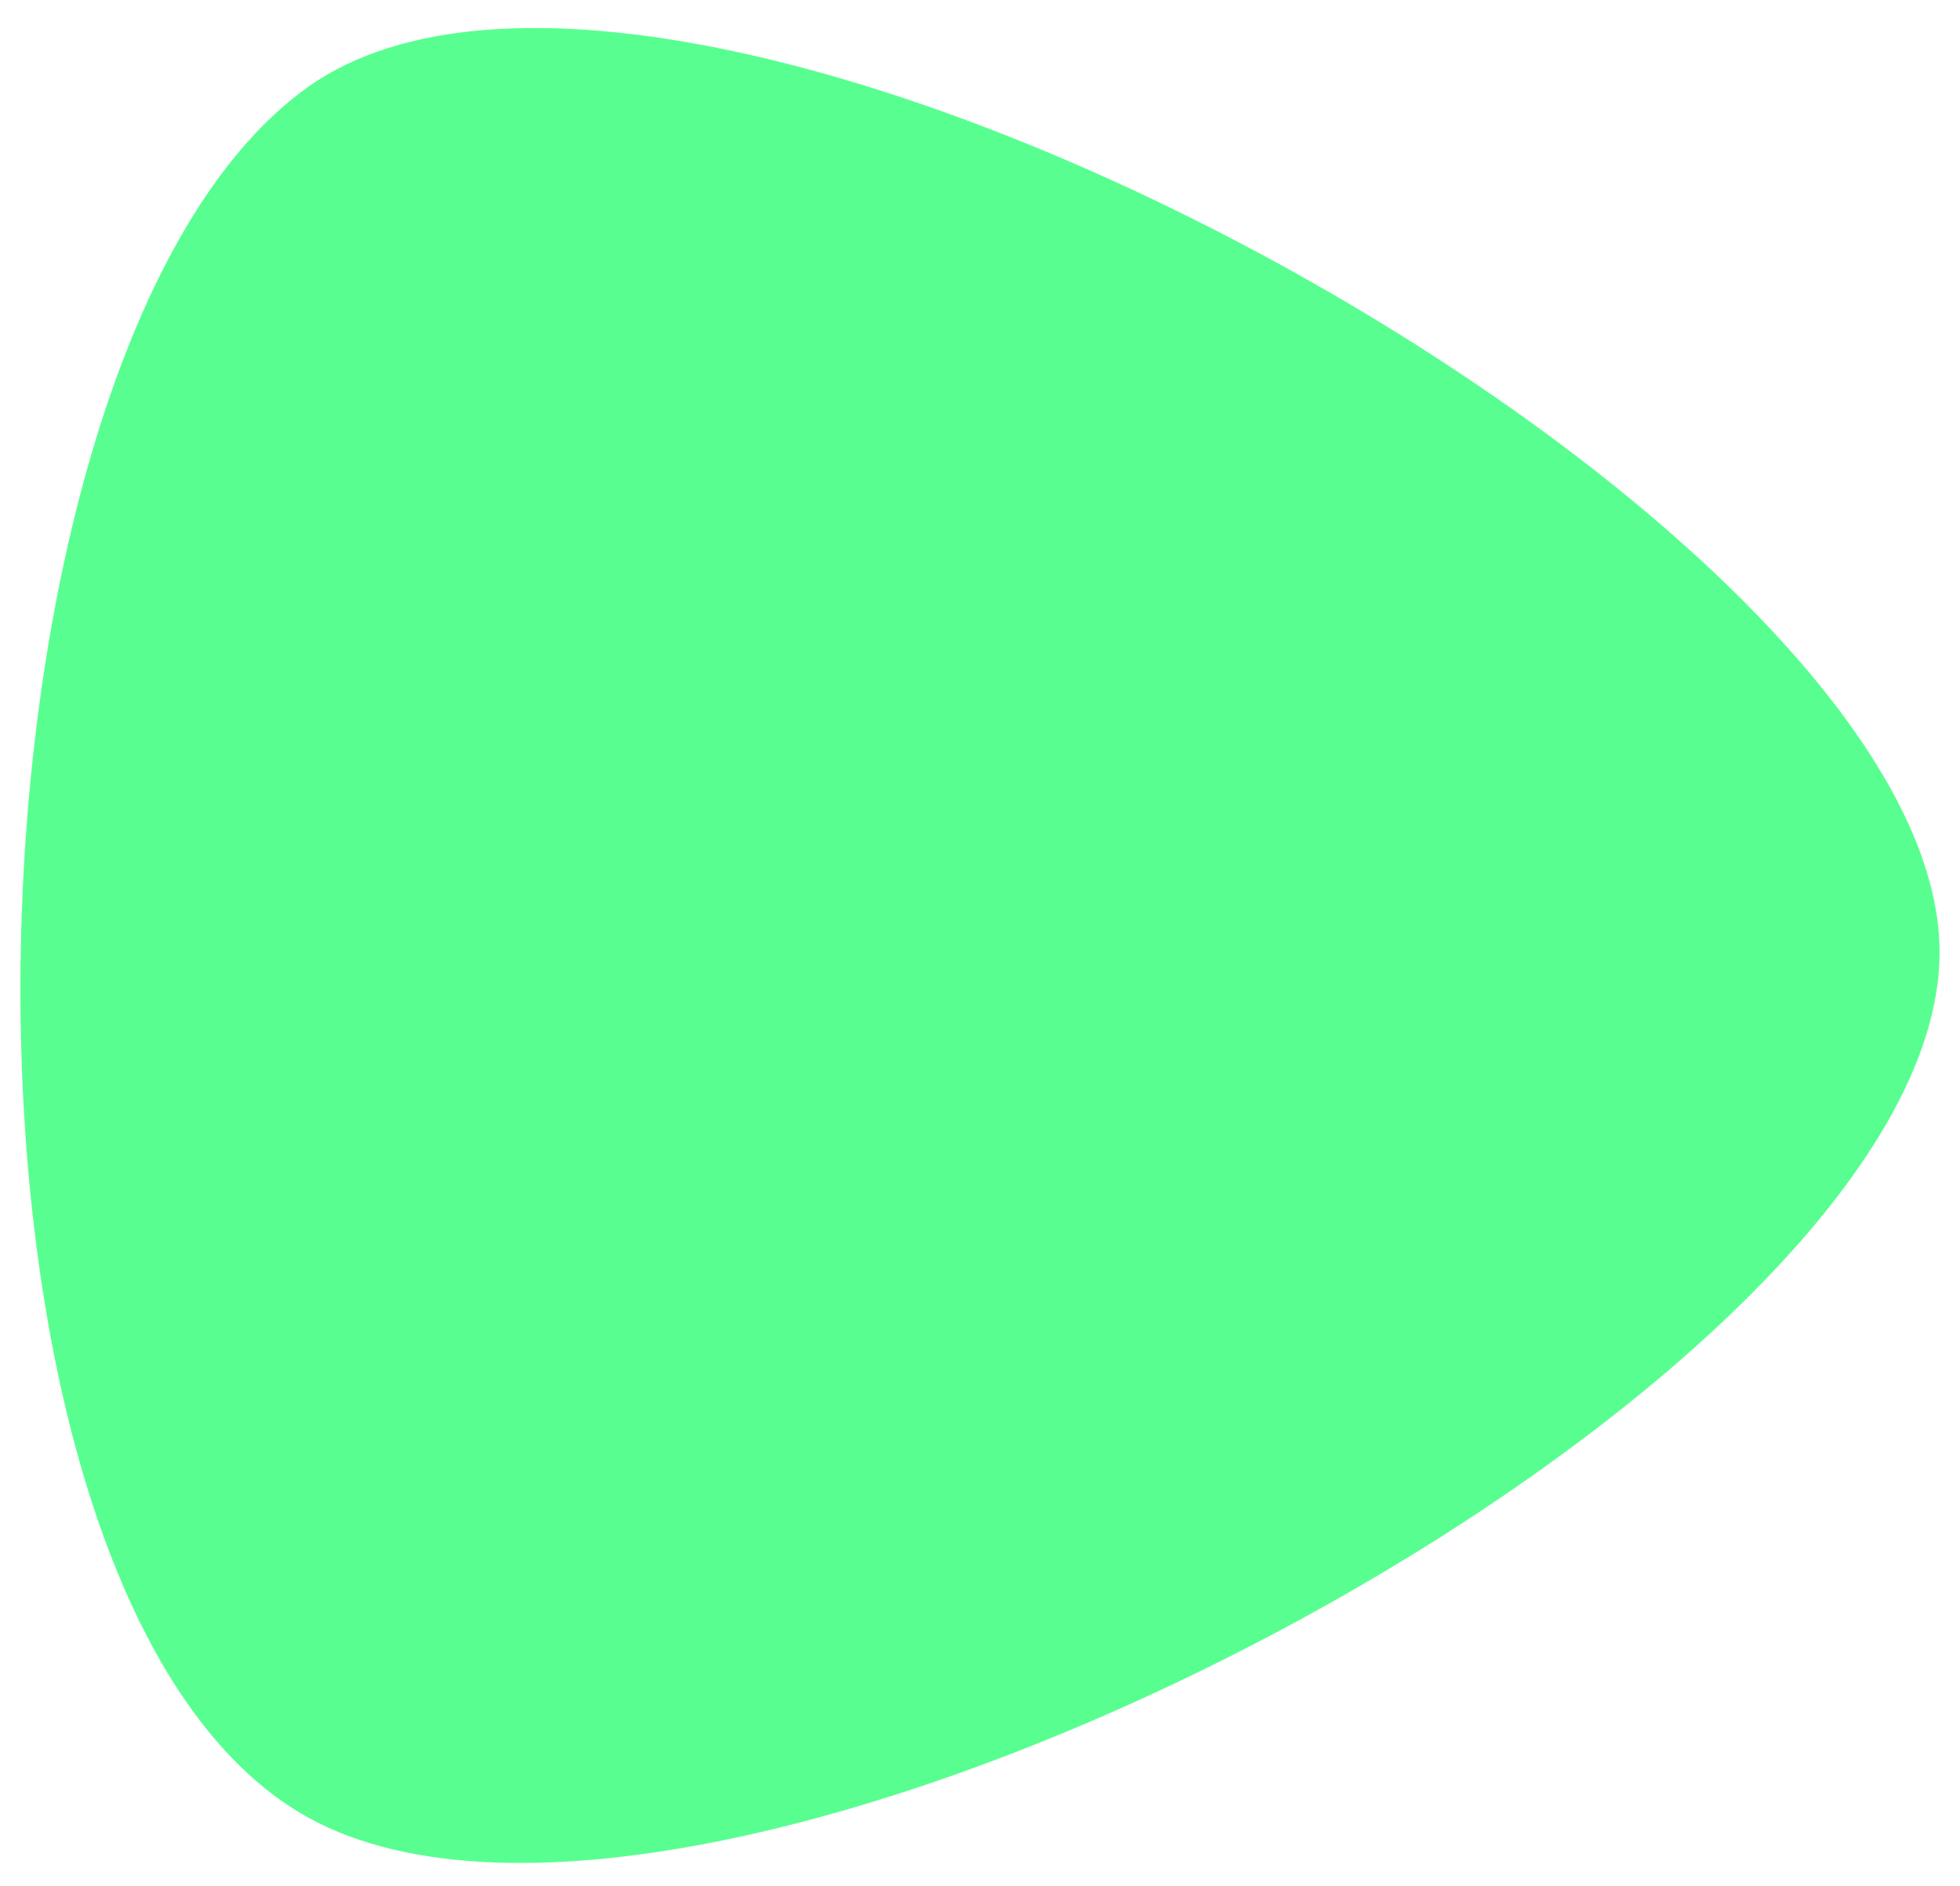
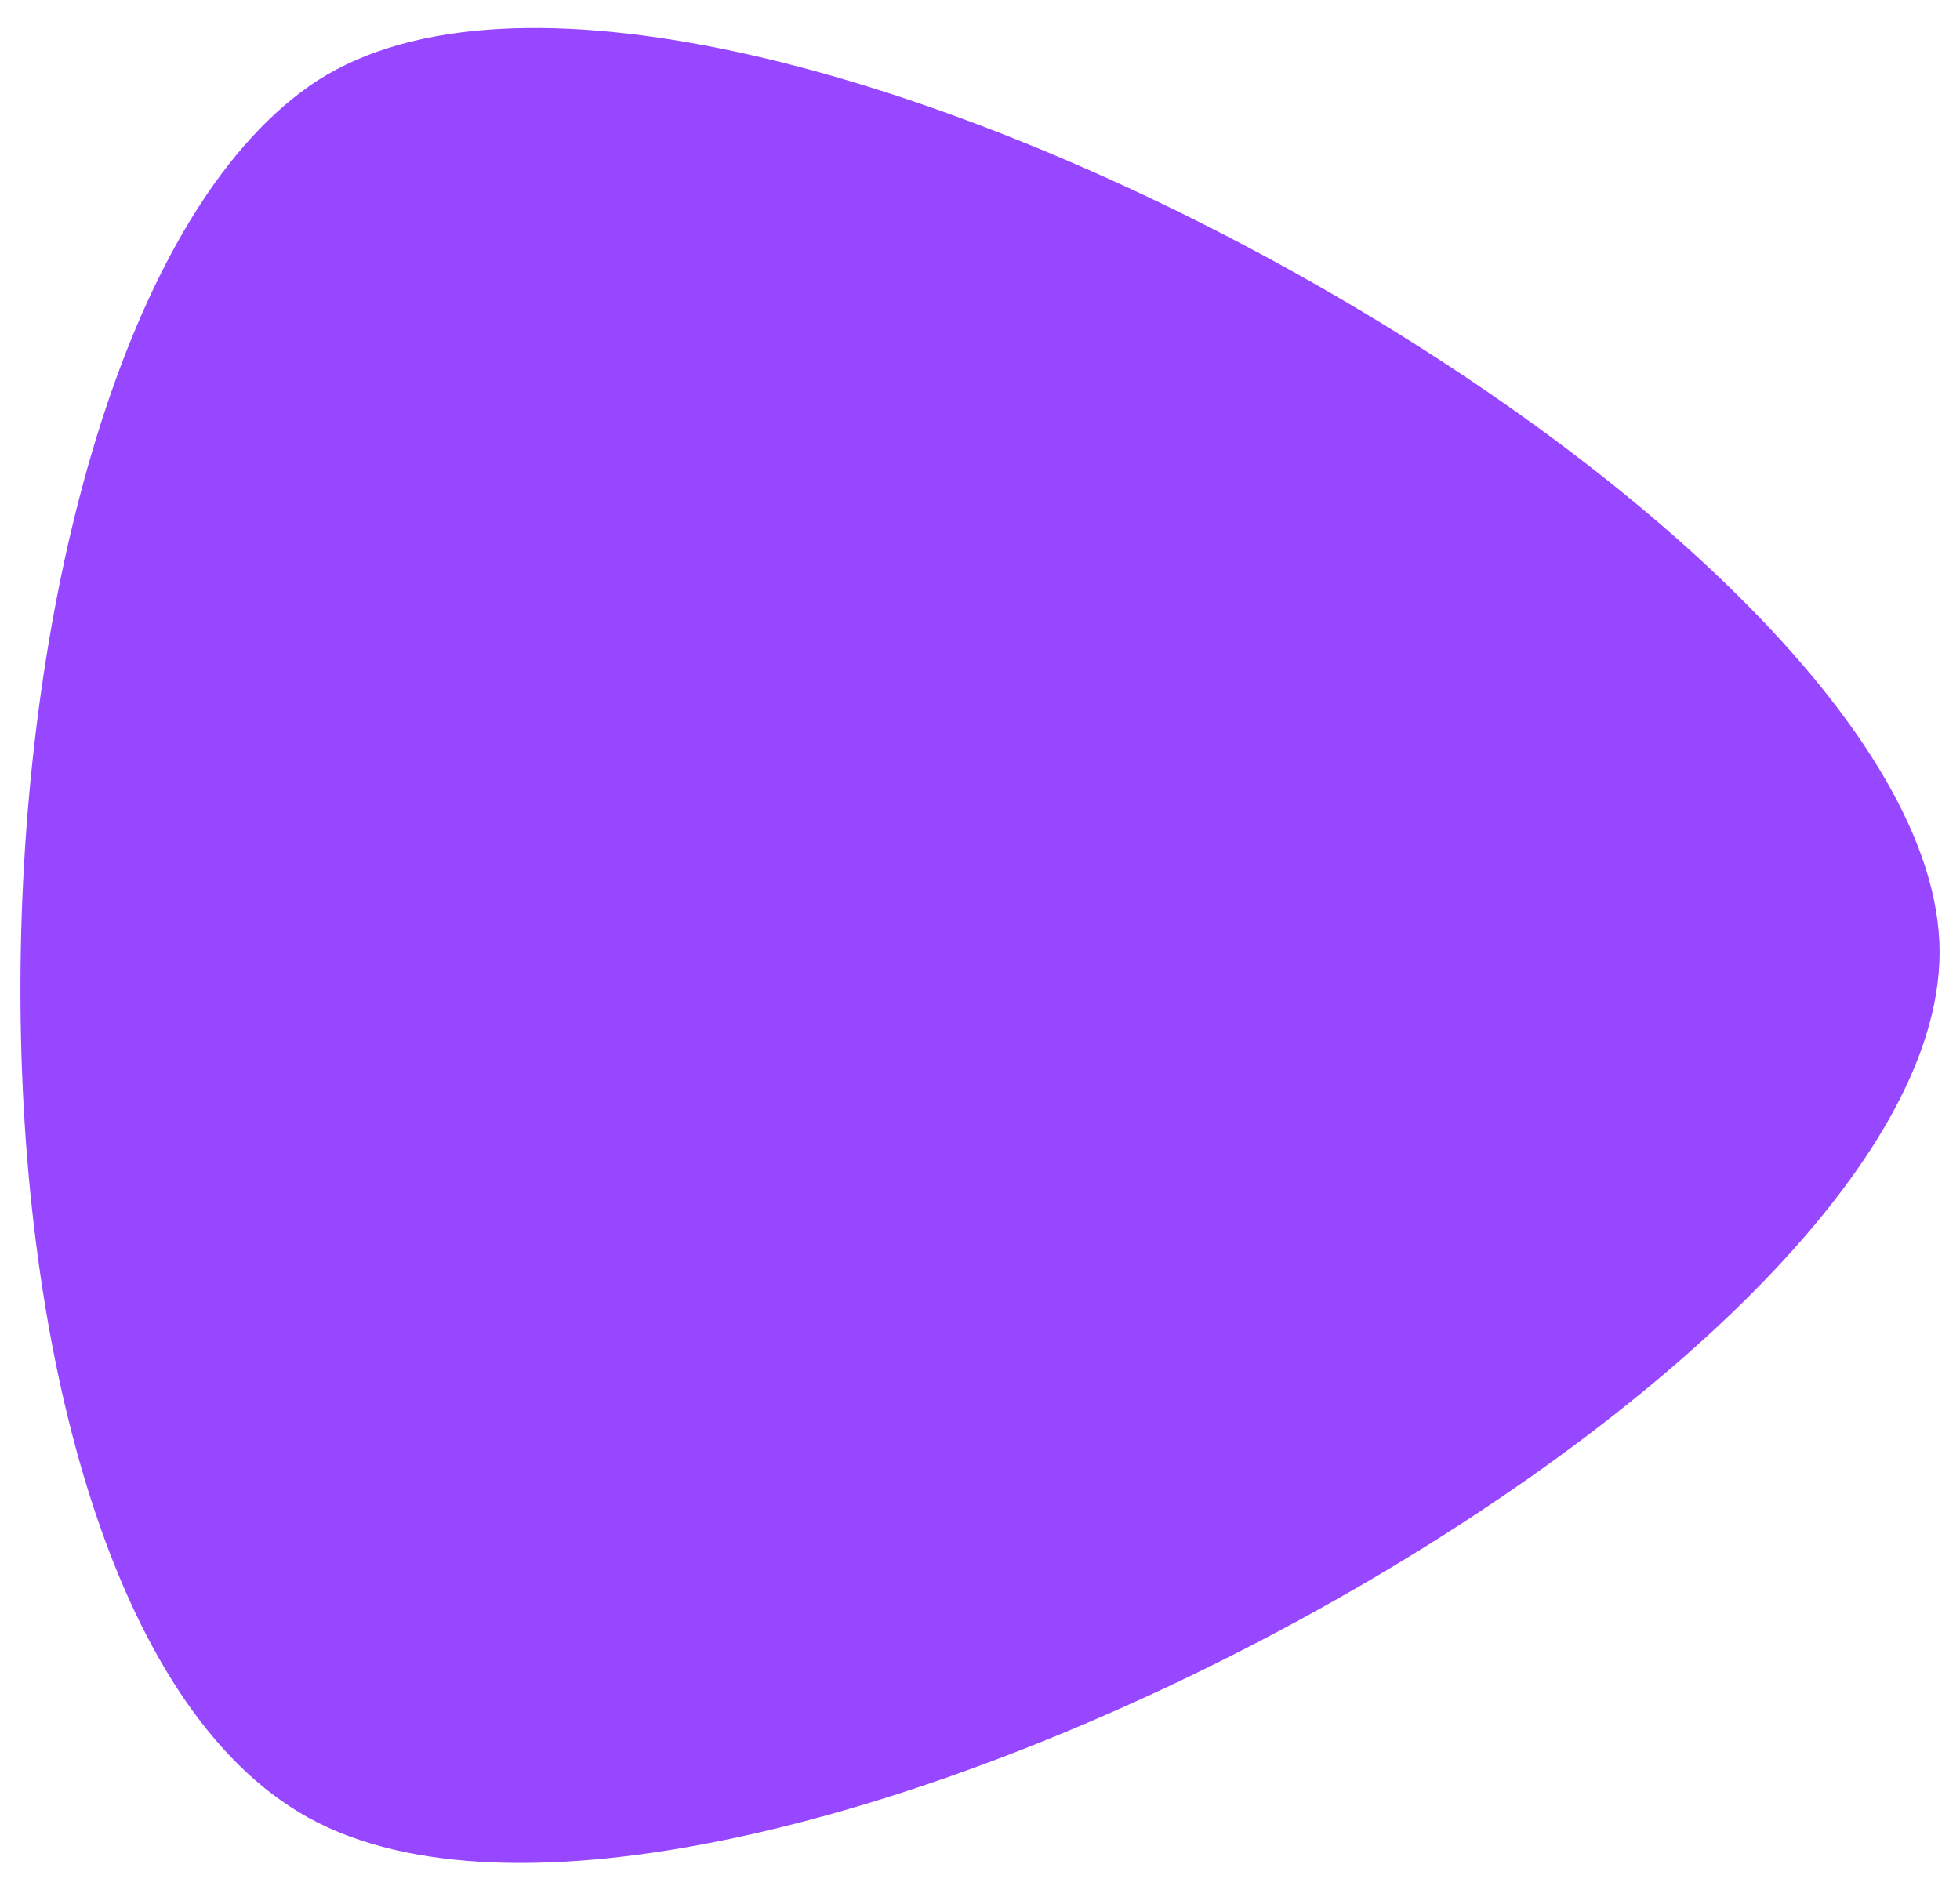
<svg xmlns="http://www.w3.org/2000/svg" width="53" height="51" viewBox="0 0 53 51" fill="none">
-   <g id="Group">
-     <path id="Vector" d="M8.341 2.344C-1.637 9.416 -2.442 43.209 8.341 49.16C19.26 55.187 52.448 37.604 52.448 25.753C52.448 13.903 18.446 -4.816 8.341 2.344Z" fill="#58FF90" />
-   </g>
+   <path d="M8.341 2.344C-1.637 9.416 -2.442 43.209 8.341 49.16C19.26 55.187 52.448 37.604 52.448 25.753C52.448 13.903 18.446 -4.816 8.341 2.344Z" fill="#9747FF" />
</svg>
